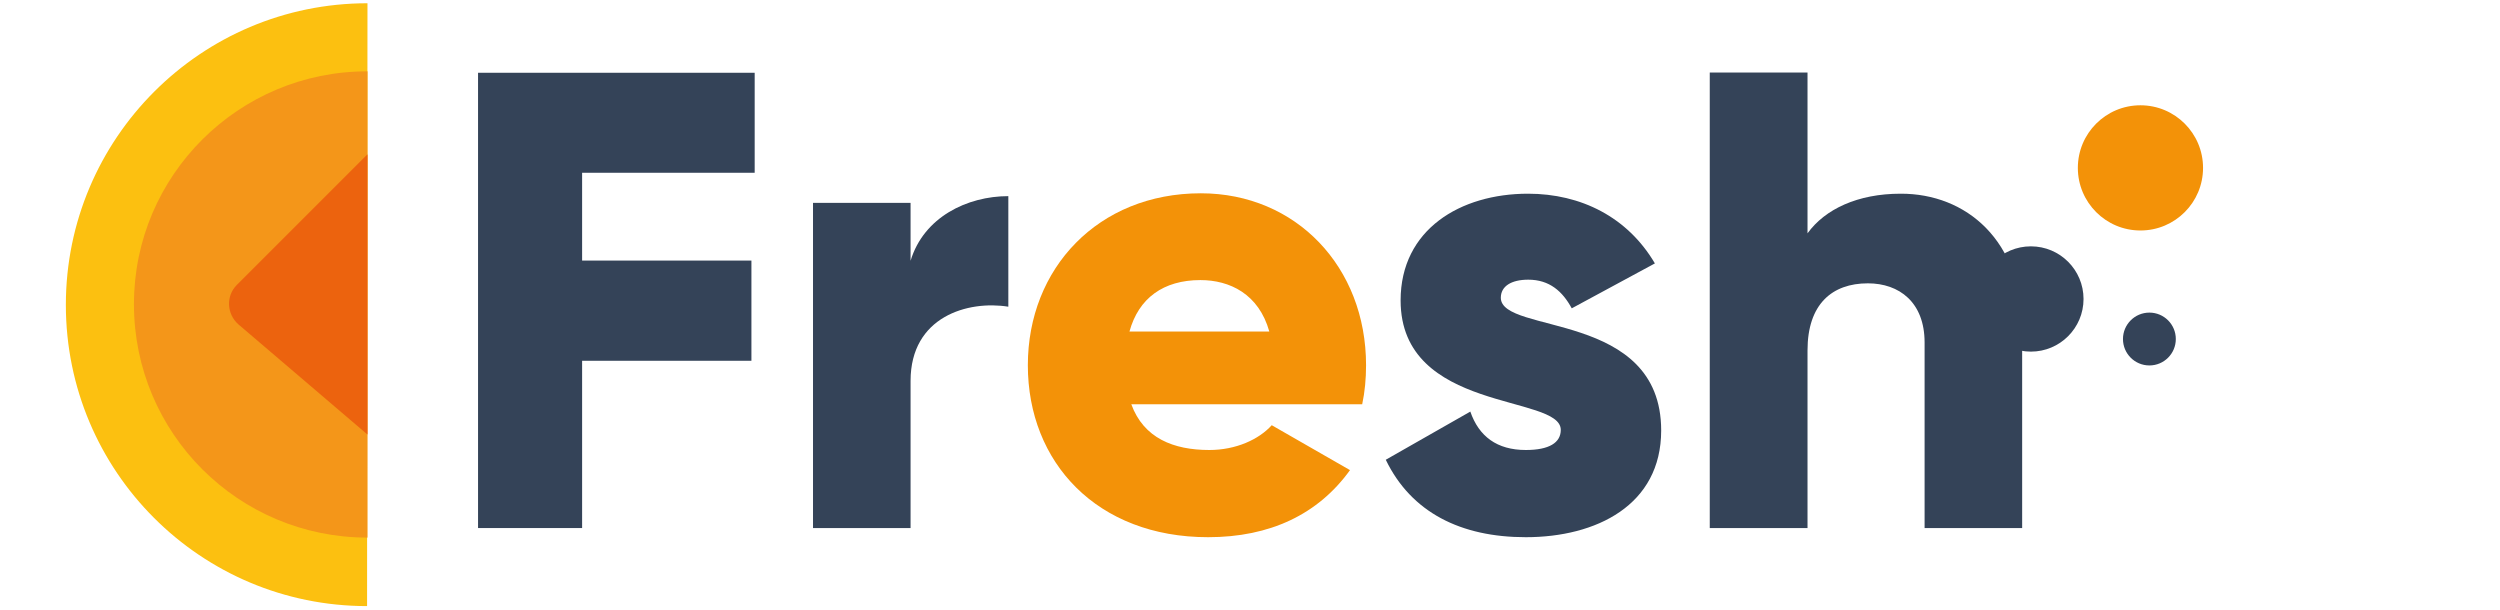
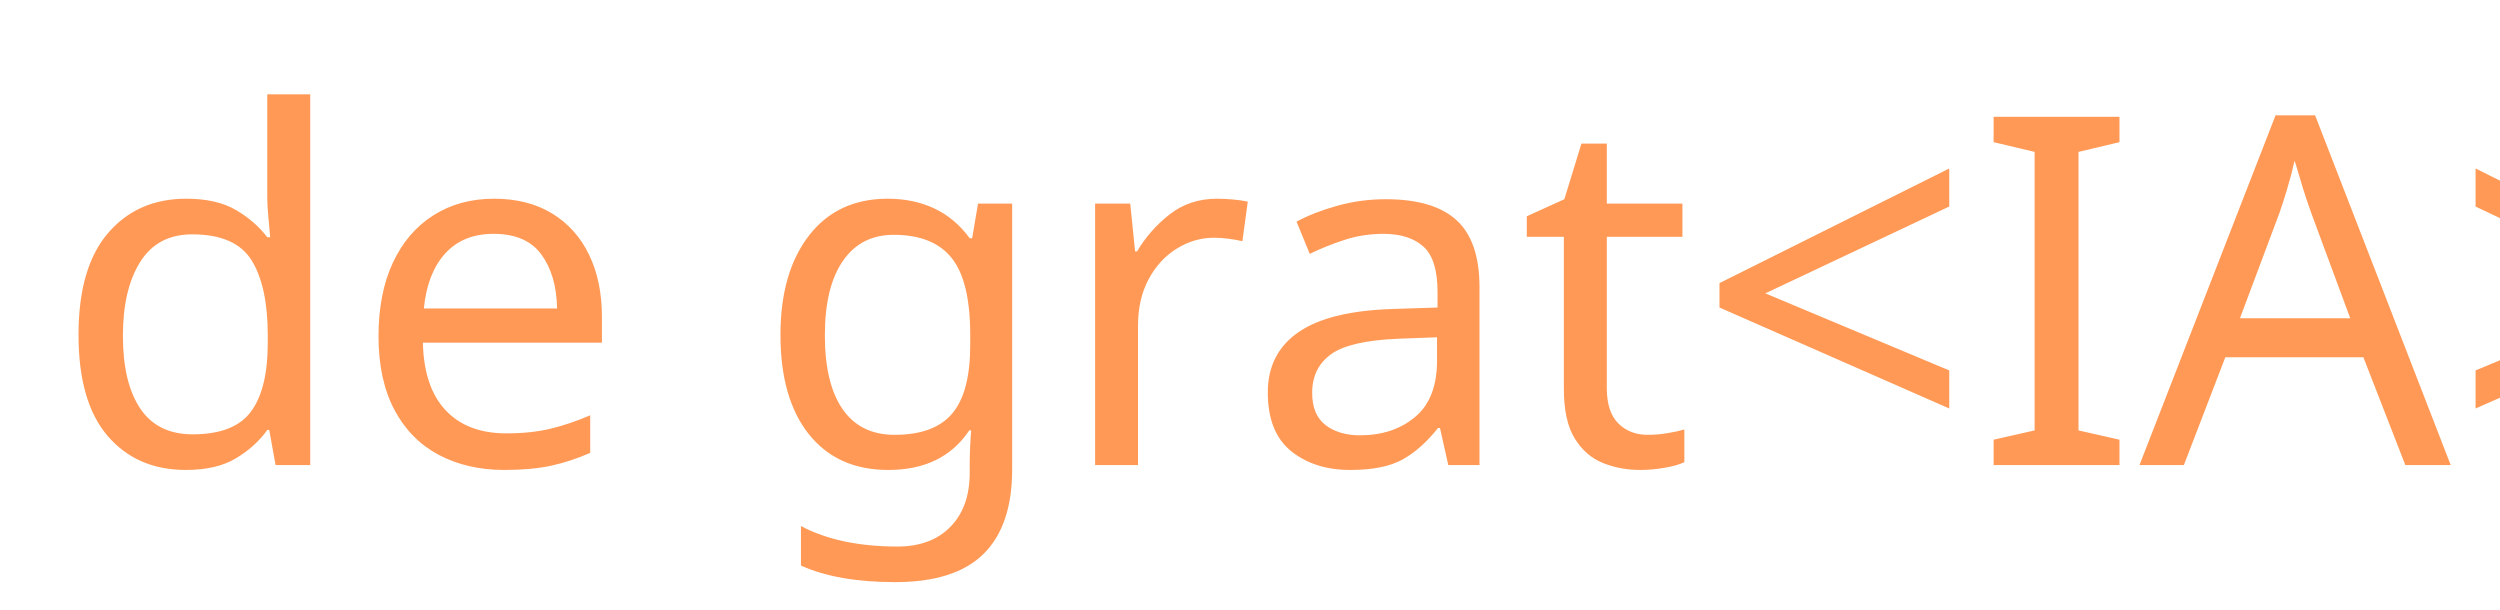
<svg xmlns="http://www.w3.org/2000/svg" version="1.1" id="Calque_1" x="0px" y="0px" viewBox="390 76 1230 300" style="enable-background:new 390 76 1230 300;" xml:space="preserve">
-   <style type="text/css">
+   <defs id="defs21" />
+   <style type="text/css" id="style2">
	.st0{fill:#344358;}
	.st1{fill:#F39208;}
	.st2{fill:#FCC010;}
	.st3{fill:#F49619;}
	.st4{fill:#EC630E;}
</style>
-   <circle id="XMLID_2_" class="st0" cx="1389.2" cy="223.1" r="25.9" />
-   <circle id="XMLID_19_" class="st1" cx="1443.1" cy="158.6" r="30.8" />
-   <circle id="XMLID_20_" class="st0" cx="1447.5" cy="242.8" r="13" />
-   <g>
-     <path id="XMLID_59_" class="st2" d="M570.6,374.2c-81.9,0-148.2-66.3-148.2-148.2S488.9,77.6,570.8,77.6L570.6,374.2z" />
-     <path id="XMLID_58_" class="st3" d="M570.8,111.1v40.9v137.7v50.8c-63.5,0-114.9-51.3-114.9-114.9   C455.9,162.4,507.4,111,570.8,111.1z" />
-     <path id="XMLID_57_" class="st4" d="M570.8,152.1v137.7l-63.5-54.2c-5.8-5.1-6.2-14-0.8-19.4l64.2-64.2L570.8,152.1z" />
-   </g>
-   <g id="XMLID_60_">
-     <path id="XMLID_61_" class="st0" d="M676.4,161v43.2h83.3v49.3h-83.3v82.3h-51.2v-224h136.1V161H676.4z" />
-     <path id="XMLID_63_" class="st0" d="M886.1,172.5v54.4c-19.8-3.2-48.1,4.8-48.1,36.5v72.4H790v-160H838v28.5   C844.5,182.8,865.9,172.5,886.1,172.5z" />
-     <path id="XMLID_65_" class="st1" d="M985,297.4c13.1,0,24.4-5.2,30.7-12.2l38.5,22.1c-15.7,21.8-39.4,33-69.8,33   c-54.7,0-88.7-36.8-88.7-84.6c0-47.7,34.6-84.6,85.1-84.6c46.8,0,81.3,36.2,81.3,84.6c0,6.7-0.6,13.1-1.9,19.2H946.6   C952.7,291.6,967.4,297.4,985,297.4z M1014.5,239.1c-5.2-18.5-19.5-25.3-33.9-25.3c-18.2,0-30.4,8.9-34.9,25.3H1014.5z" />
-     <path id="XMLID_68_" class="st0" d="M1207.3,287.8c0,36.8-32,52.5-66.6,52.5c-32,0-56.4-12.2-68.9-38.1l41.6-23.7   c4.2,12.2,13.1,18.9,27.3,18.9c11.5,0,17.2-3.6,17.2-9.9c0-17.6-78.8-8.3-78.8-63.7c0-34.9,29.4-52.5,62.7-52.5   c26,0,49,11.5,62.4,34.3l-40.9,22.1c-4.5-8.3-10.9-14.1-21.4-14.1c-8.3,0-13.5,3.2-13.5,8.9   C1128.5,240.7,1207.3,228.6,1207.3,287.8z" />
-     <path id="XMLID_70_" class="st0" d="M1384.9,237.5v98.3h-48v-91.3c0-19.8-12.5-29.1-27.9-29.1c-17.6,0-29.7,10.2-29.7,33v87.4   h-48.1V111.7h48.1v79.1c8.6-11.9,24.7-19.5,45.8-19.5C1357.4,171.2,1384.9,194.3,1384.9,237.5z" />
-   </g>
+   <text xml:space="preserve" style="font-style:normal;font-variant:normal;font-weight:normal;font-stretch:normal;font-size:240px;font-family:'Apple SD Gothic Neo';-inkscape-font-specification:'Apple SD Gothic Neo';fill:#ff9955" x="415.424" y="304.814" id="text380">
+     <tspan id="tspan378" x="415.424" y="304.814" style="font-style:normal;font-variant:normal;font-weight:500;font-stretch:normal;font-size:240px;font-family:'Apple SD Gothic Neo';-inkscape-font-specification:'Apple SD Gothic Neo Medium';fill:#ff9955">de grat&lt;IA&gt;</tspan>
+   </text>
</svg>
